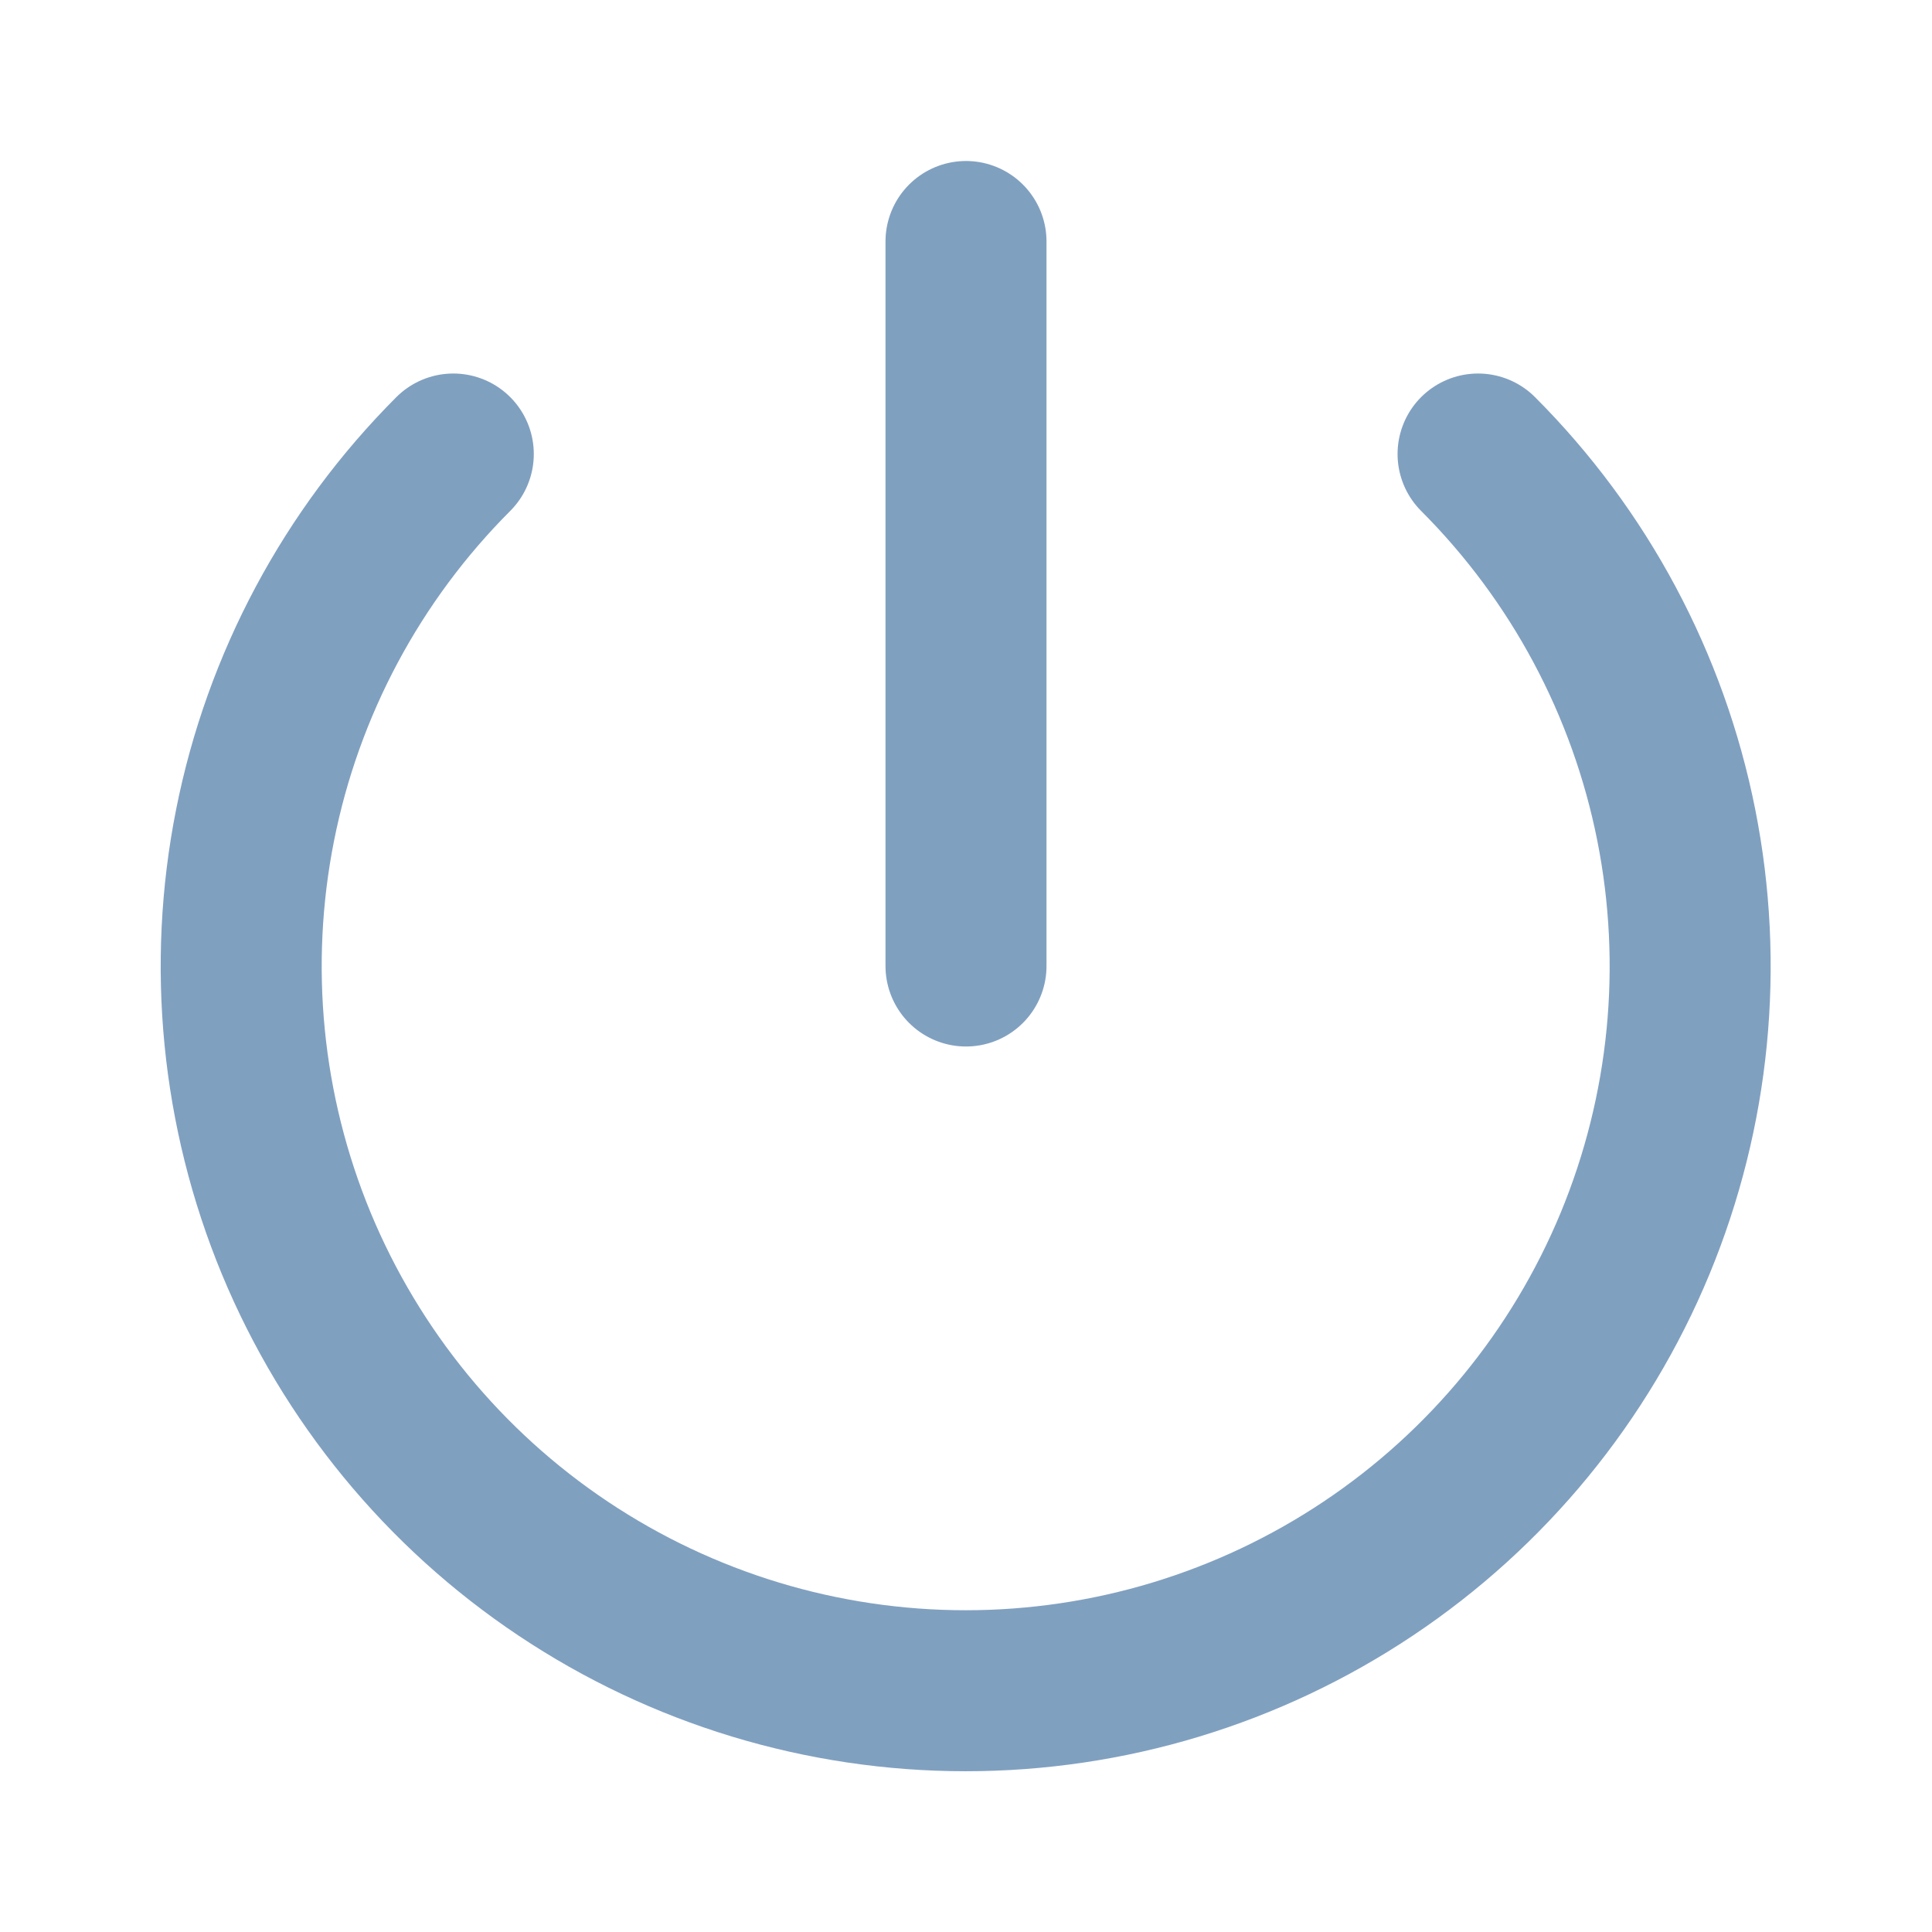
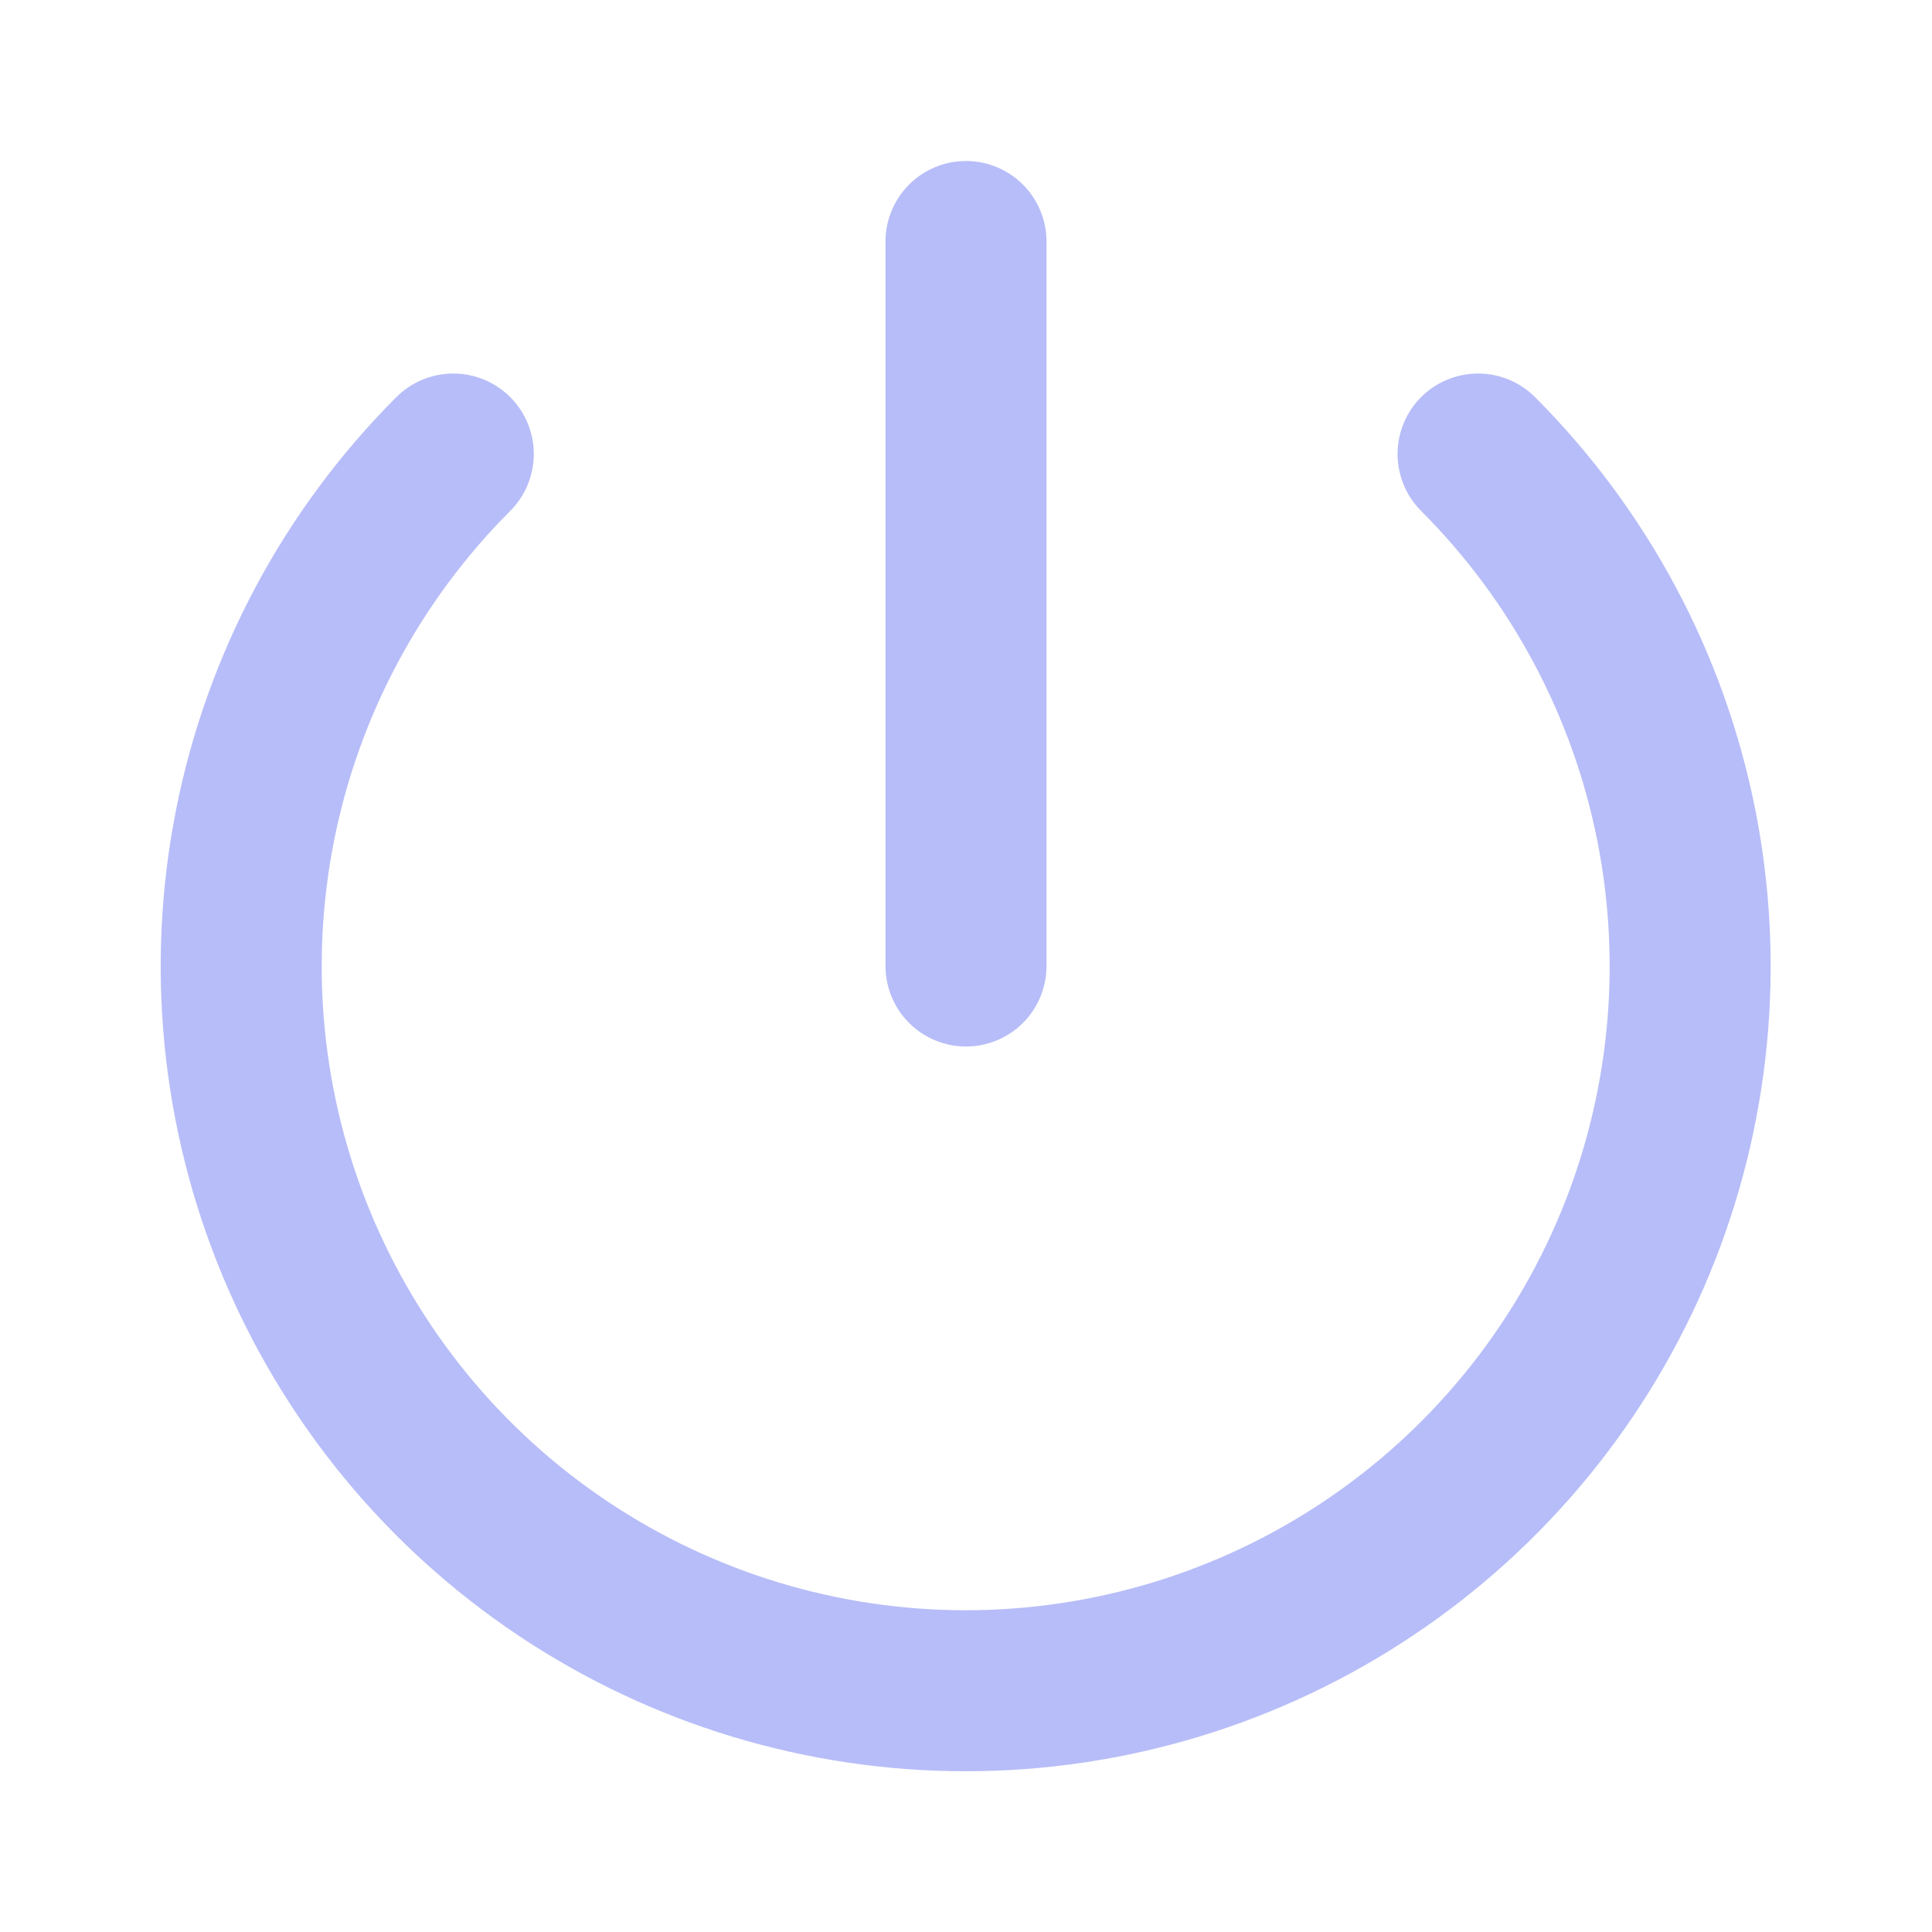
- <svg xmlns="http://www.w3.org/2000/svg" width="32px" height="32px" viewBox="0 0 24 24" fill="none" stroke="#80a0c0">
+ <svg xmlns="http://www.w3.org/2000/svg" width="32px" height="32px" viewBox="0 0 24 24" fill="none" stroke="#b7bdf8">
  <g id="SVGRepo_bgCarrier" stroke-width="0" />
  <g id="SVGRepo_tracerCarrier" stroke-linecap="round" stroke-linejoin="round" />
  <g id="SVGRepo_iconCarrier">
-     <path d="M12 3V12M18.361 5.64C19.619 6.899 20.476 8.502 20.823 10.248C21.17 11.994 20.992 13.803 20.311 15.448C19.63 17.092 18.476 18.498 16.996 19.486C15.516 20.475 13.776 21.003 11.996 21.003C10.216 21.003 8.476 20.475 6.996 19.486C5.516 18.498 4.363 17.092 3.681 15.448C3 13.803 2.822 11.994 3.169 10.248C3.516 8.502 4.373 6.899 5.631 5.64" stroke="#80a0c0" stroke-width="2" stroke-linecap="round" stroke-linejoin="round" />
+     <path d="M12 3V12M18.361 5.64C19.619 6.899 20.476 8.502 20.823 10.248C21.17 11.994 20.992 13.803 20.311 15.448C19.63 17.092 18.476 18.498 16.996 19.486C15.516 20.475 13.776 21.003 11.996 21.003C10.216 21.003 8.476 20.475 6.996 19.486C5.516 18.498 4.363 17.092 3.681 15.448C3 13.803 2.822 11.994 3.169 10.248C3.516 8.502 4.373 6.899 5.631 5.64" stroke="#b7bdf8" stroke-width="2" stroke-linecap="round" stroke-linejoin="round" />
  </g>
</svg>
